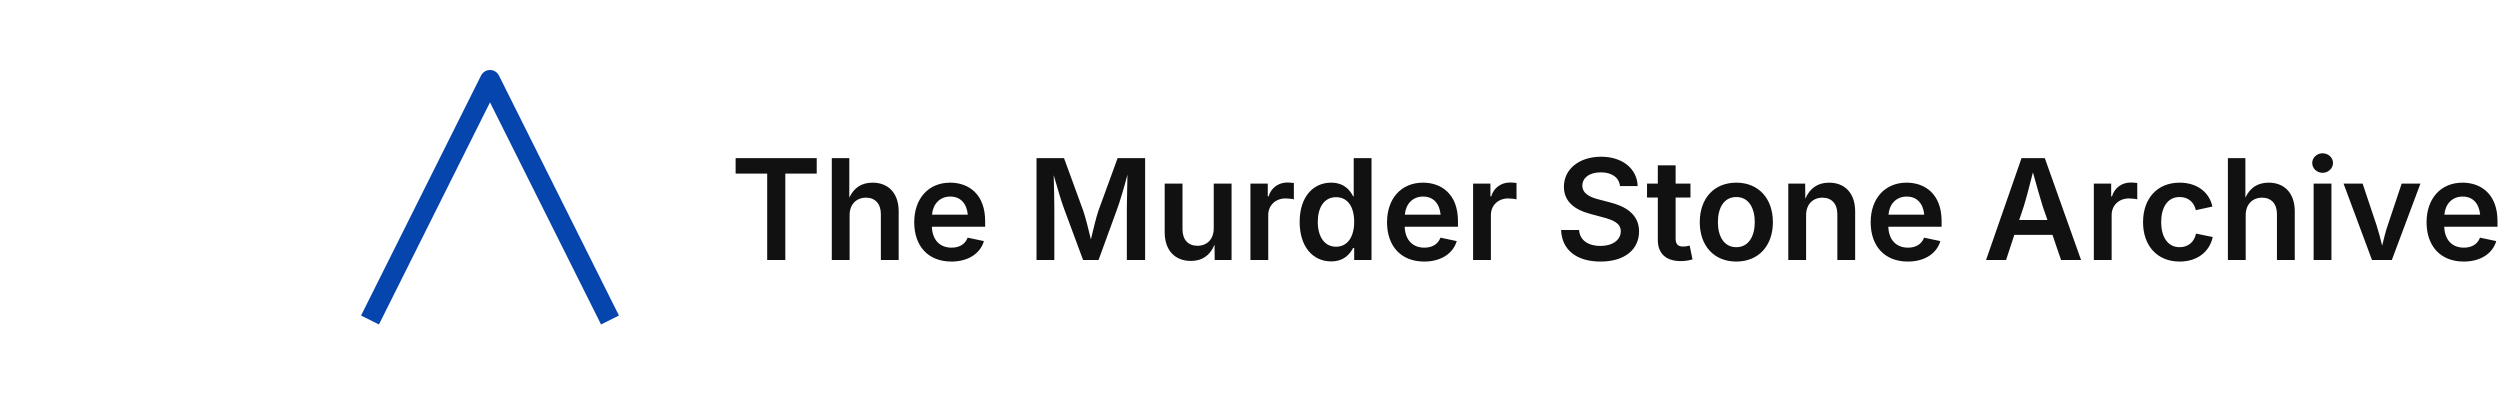
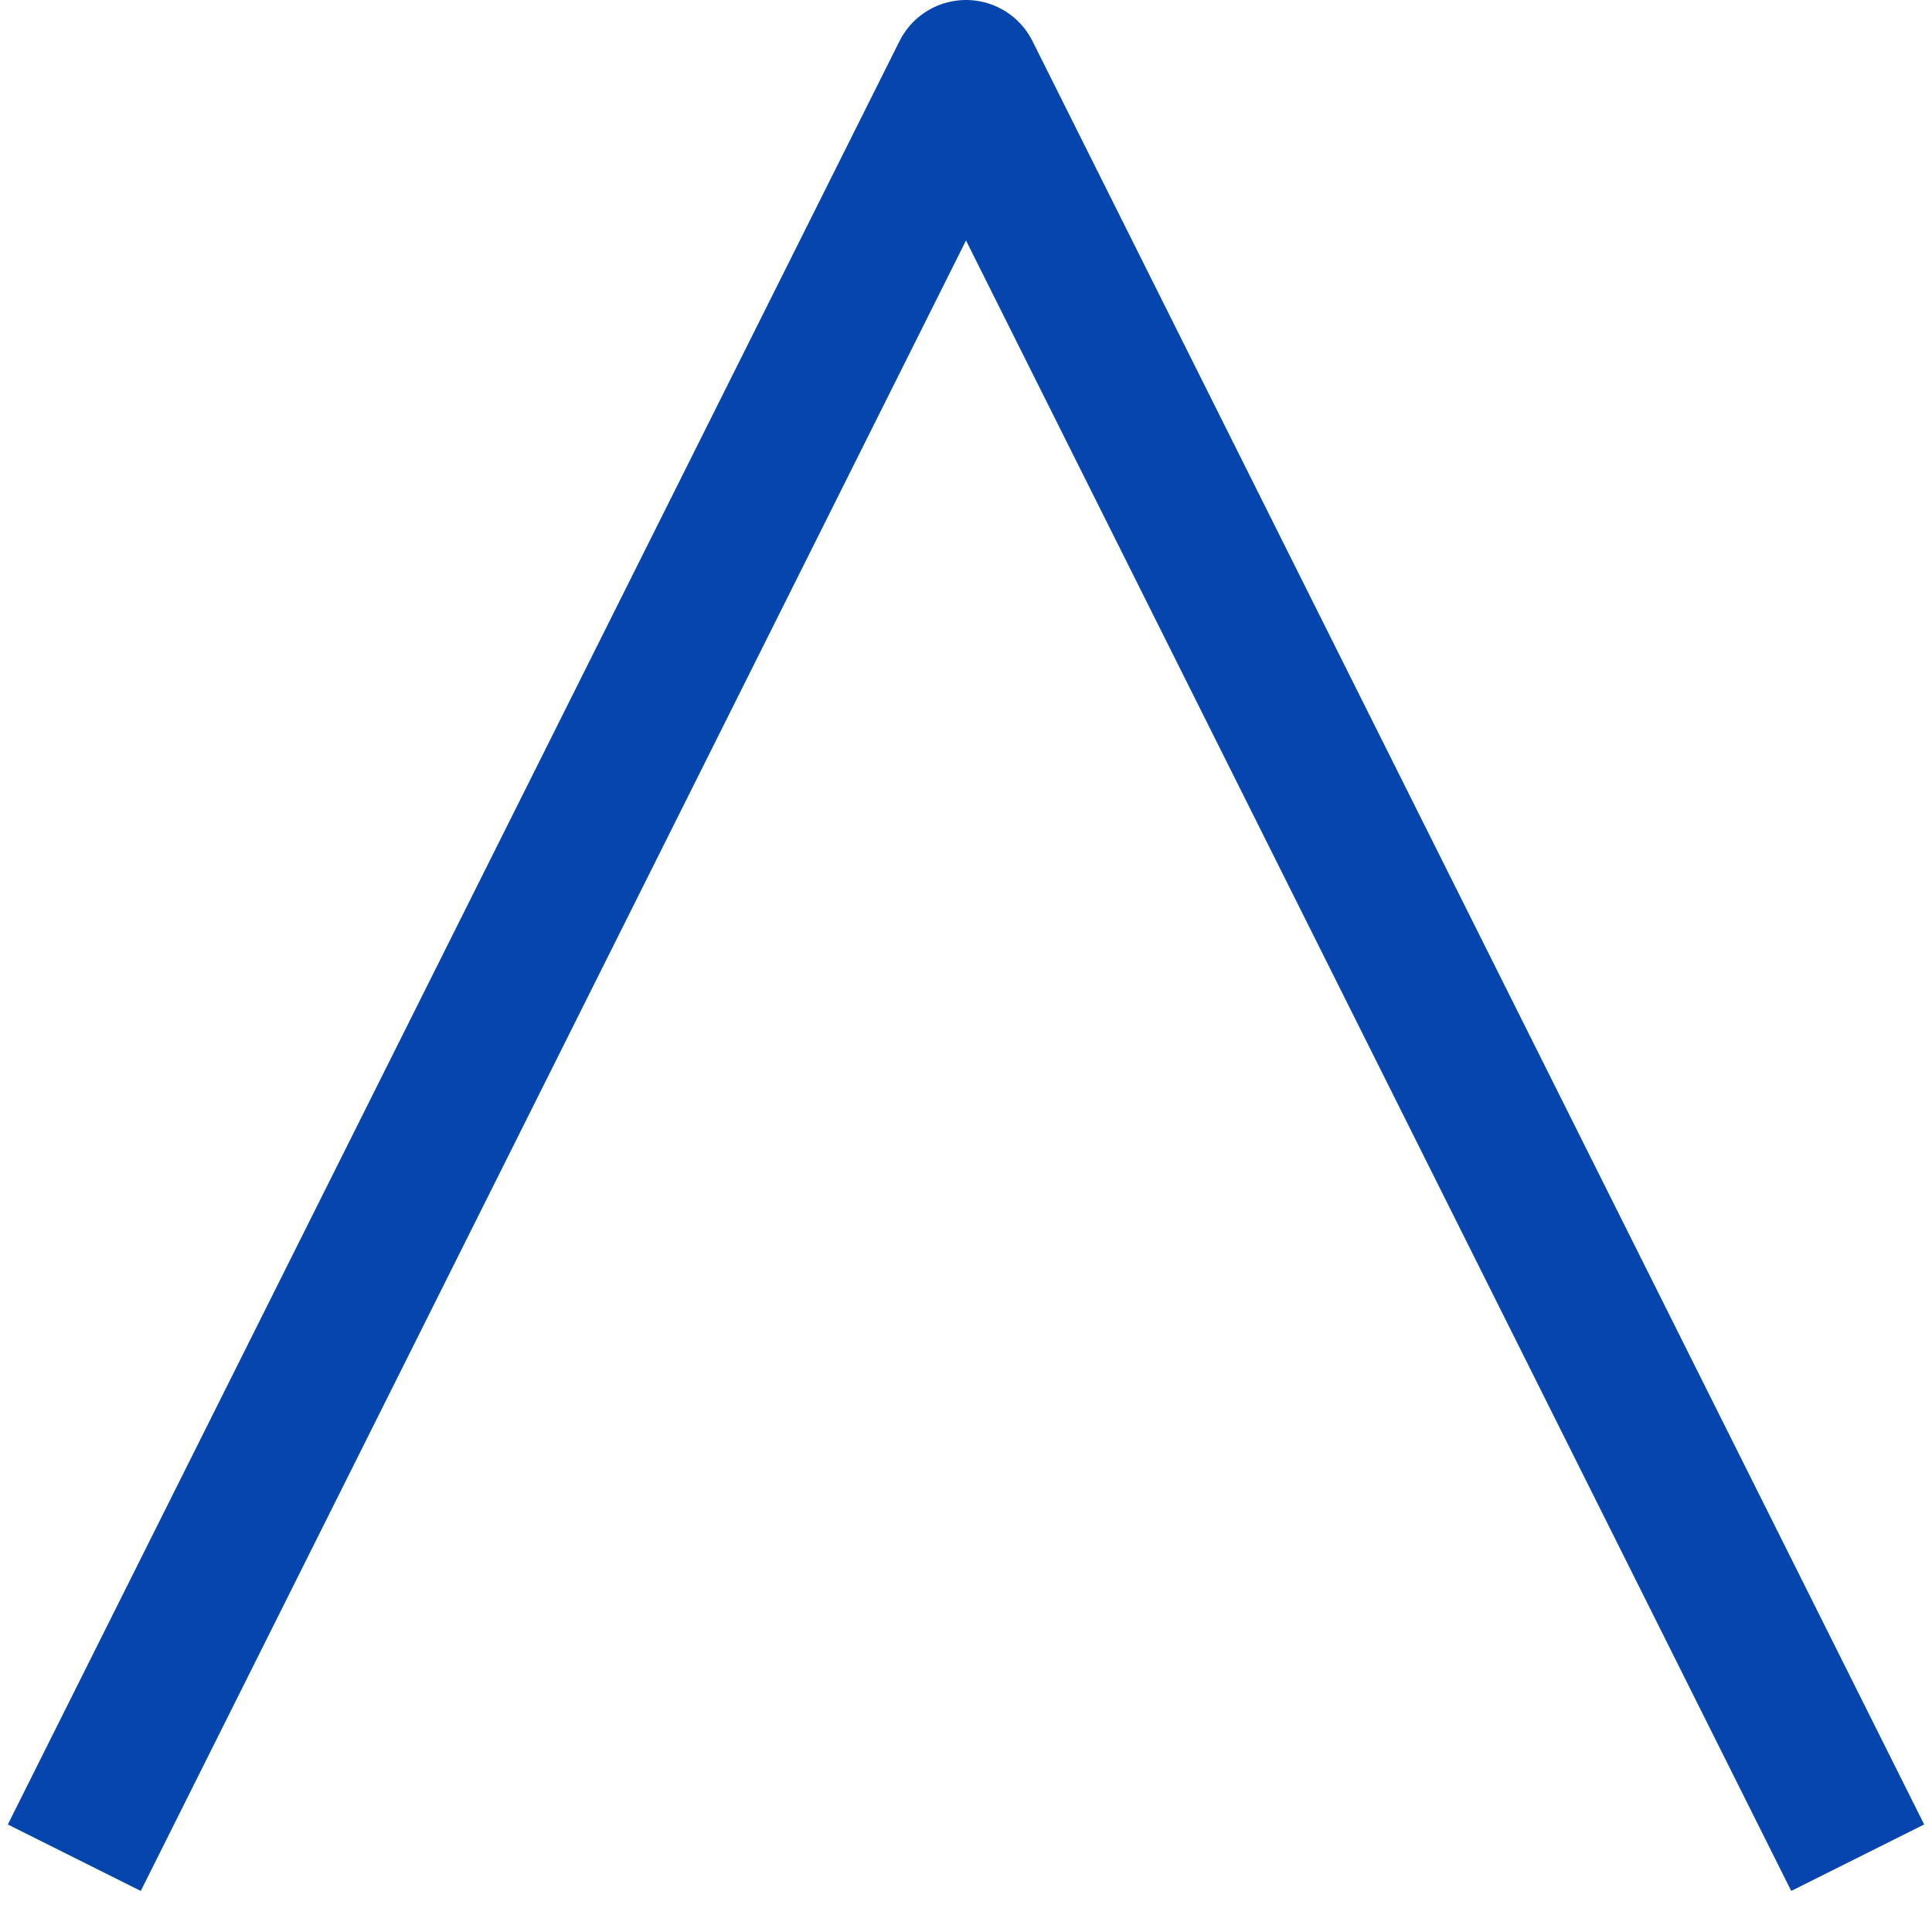
- <svg xmlns="http://www.w3.org/2000/svg" viewBox="0 0 200 40" width="250" height="40" role="img" aria-label="The Murder Stone Archive logo">
-   <rect width="200" height="40" rx="4" fill="none" />
+ <svg xmlns="http://www.w3.org/2000/svg" viewBox="-1 7 26 26" width="26" height="26" role="img" aria-label="The Murder Stone Archive logo">
  <g fill="none" stroke="#0645ad" stroke-width="2">
-     <path d="M12 32 L24 8 L36 32" stroke-linejoin="round" />
+     <path d="M0 32 L12 8 L24 32" stroke-linejoin="round" />
  </g>
-   <text x="48" y="26" font-family="Inter, Arial, sans-serif" font-size="14" fill="#111" font-weight="600">The Murder Stone Archive</text>
</svg>
